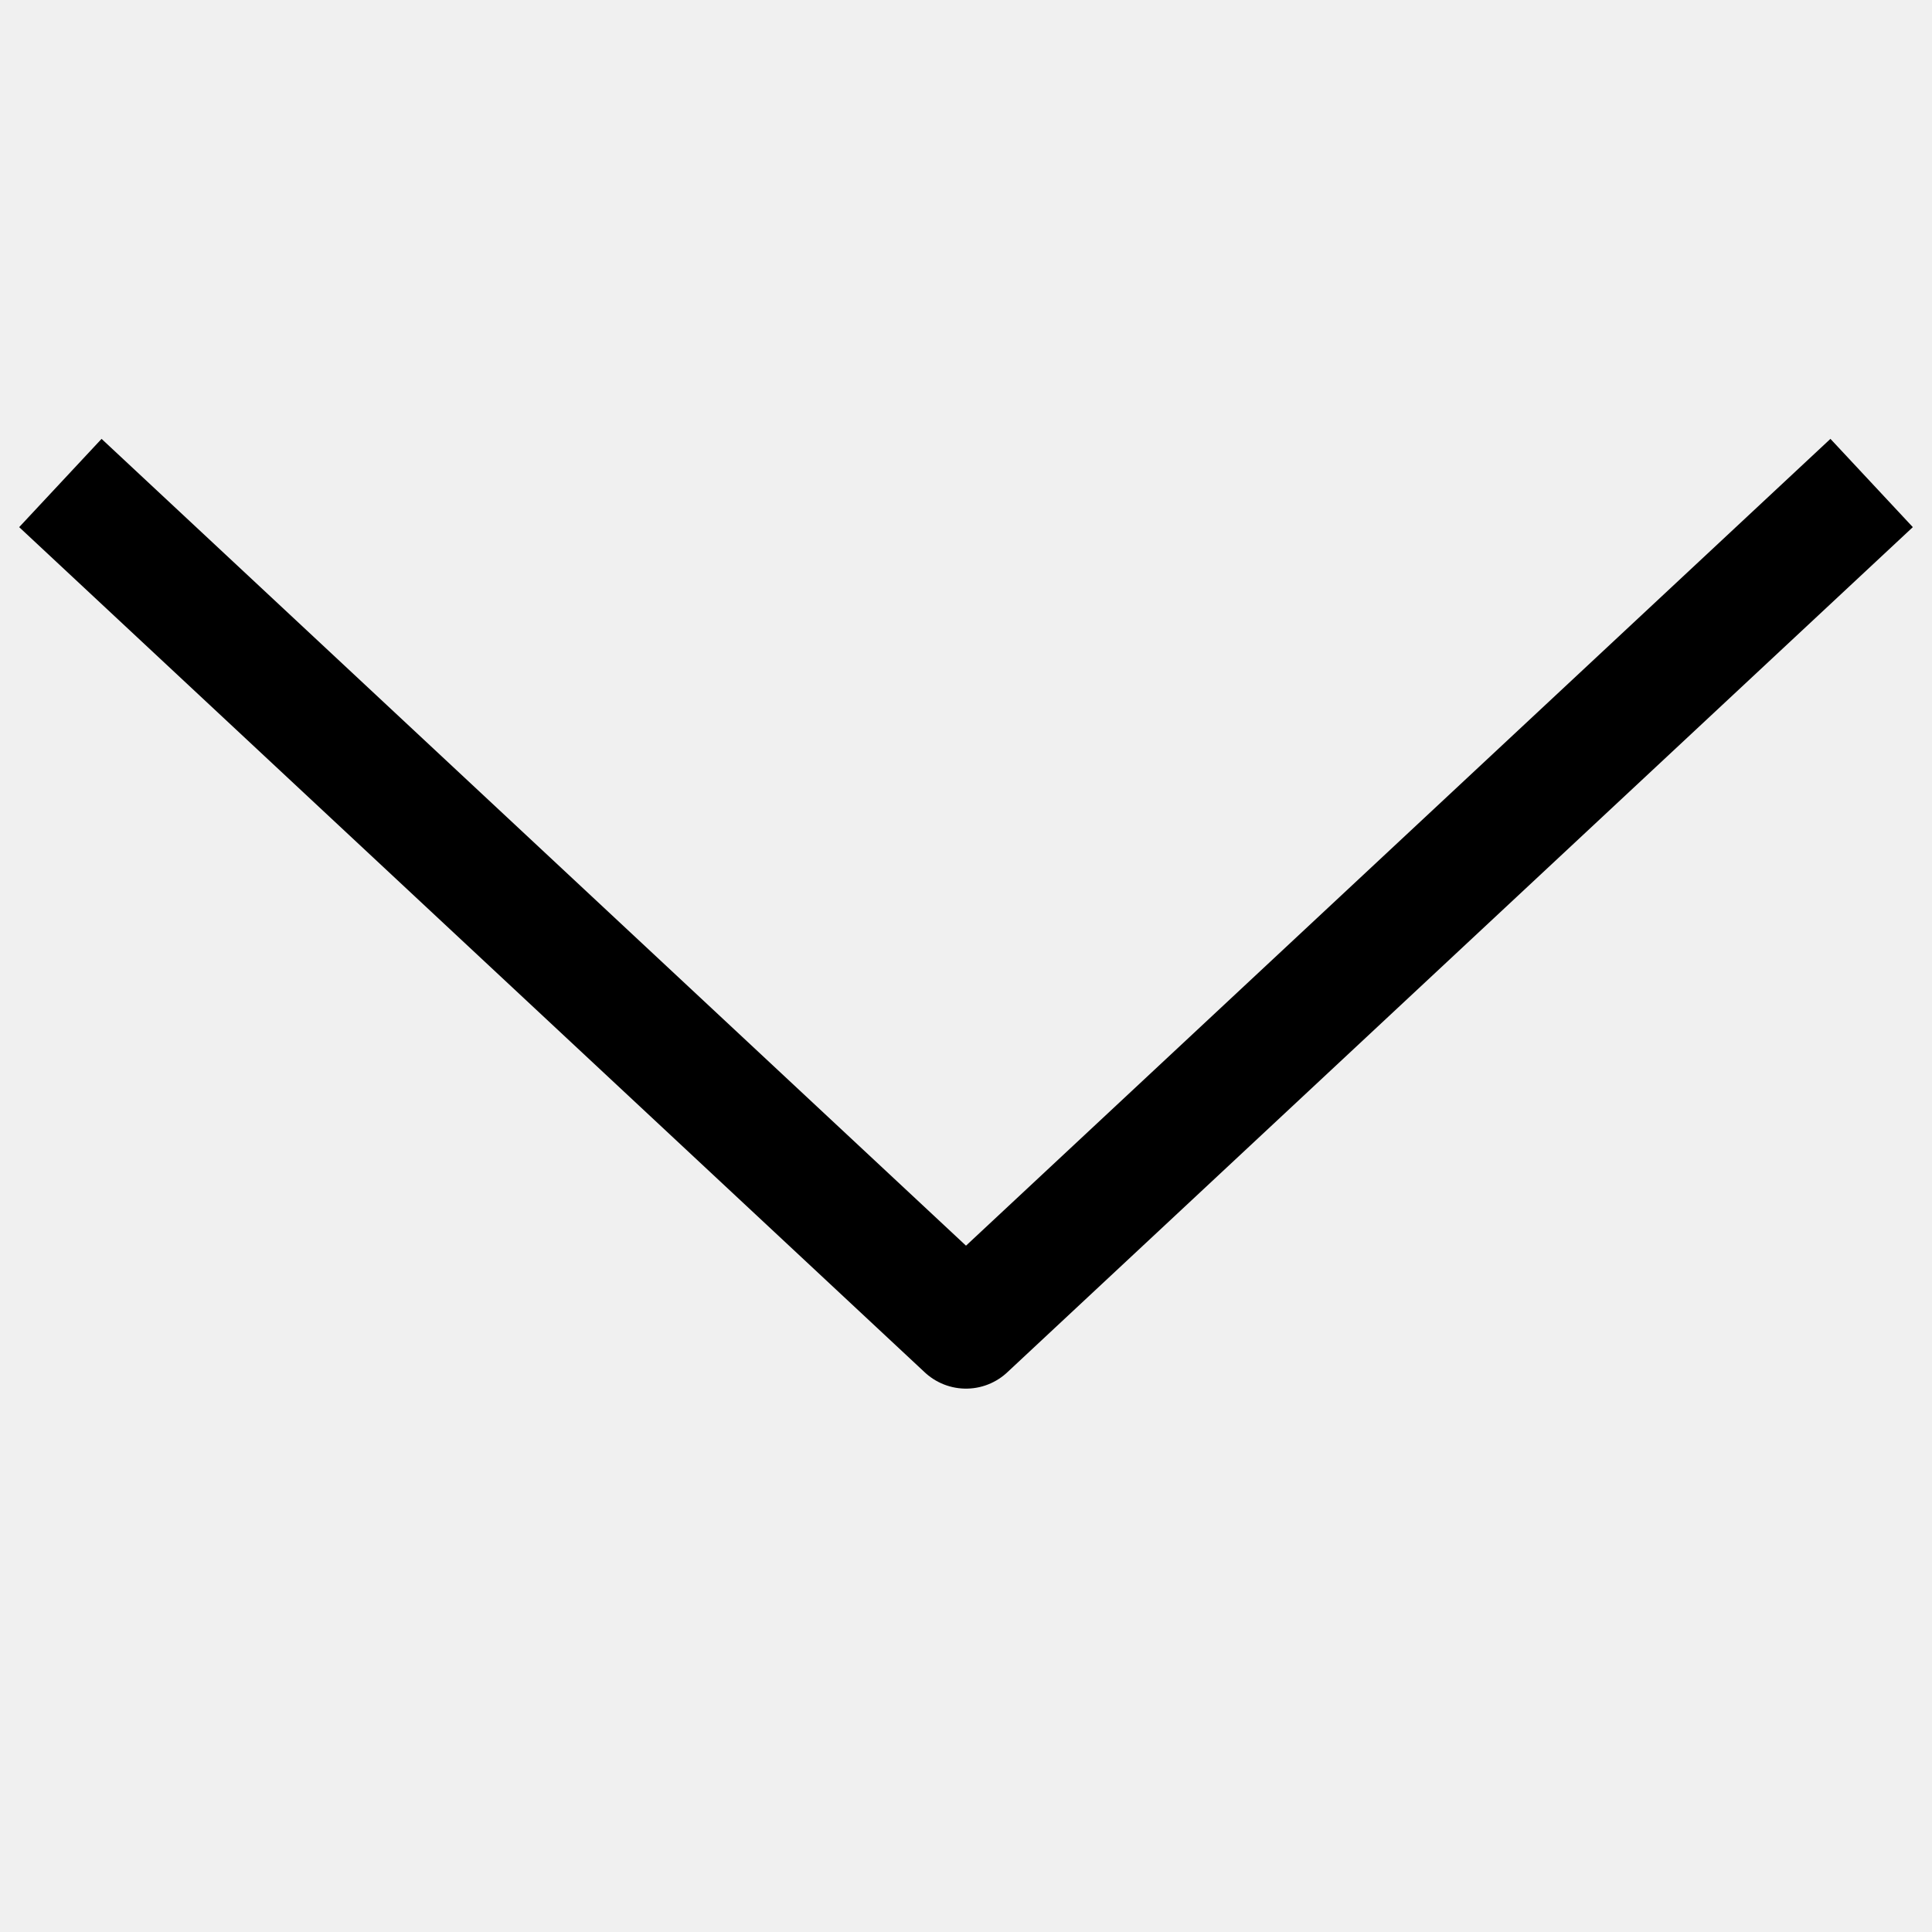
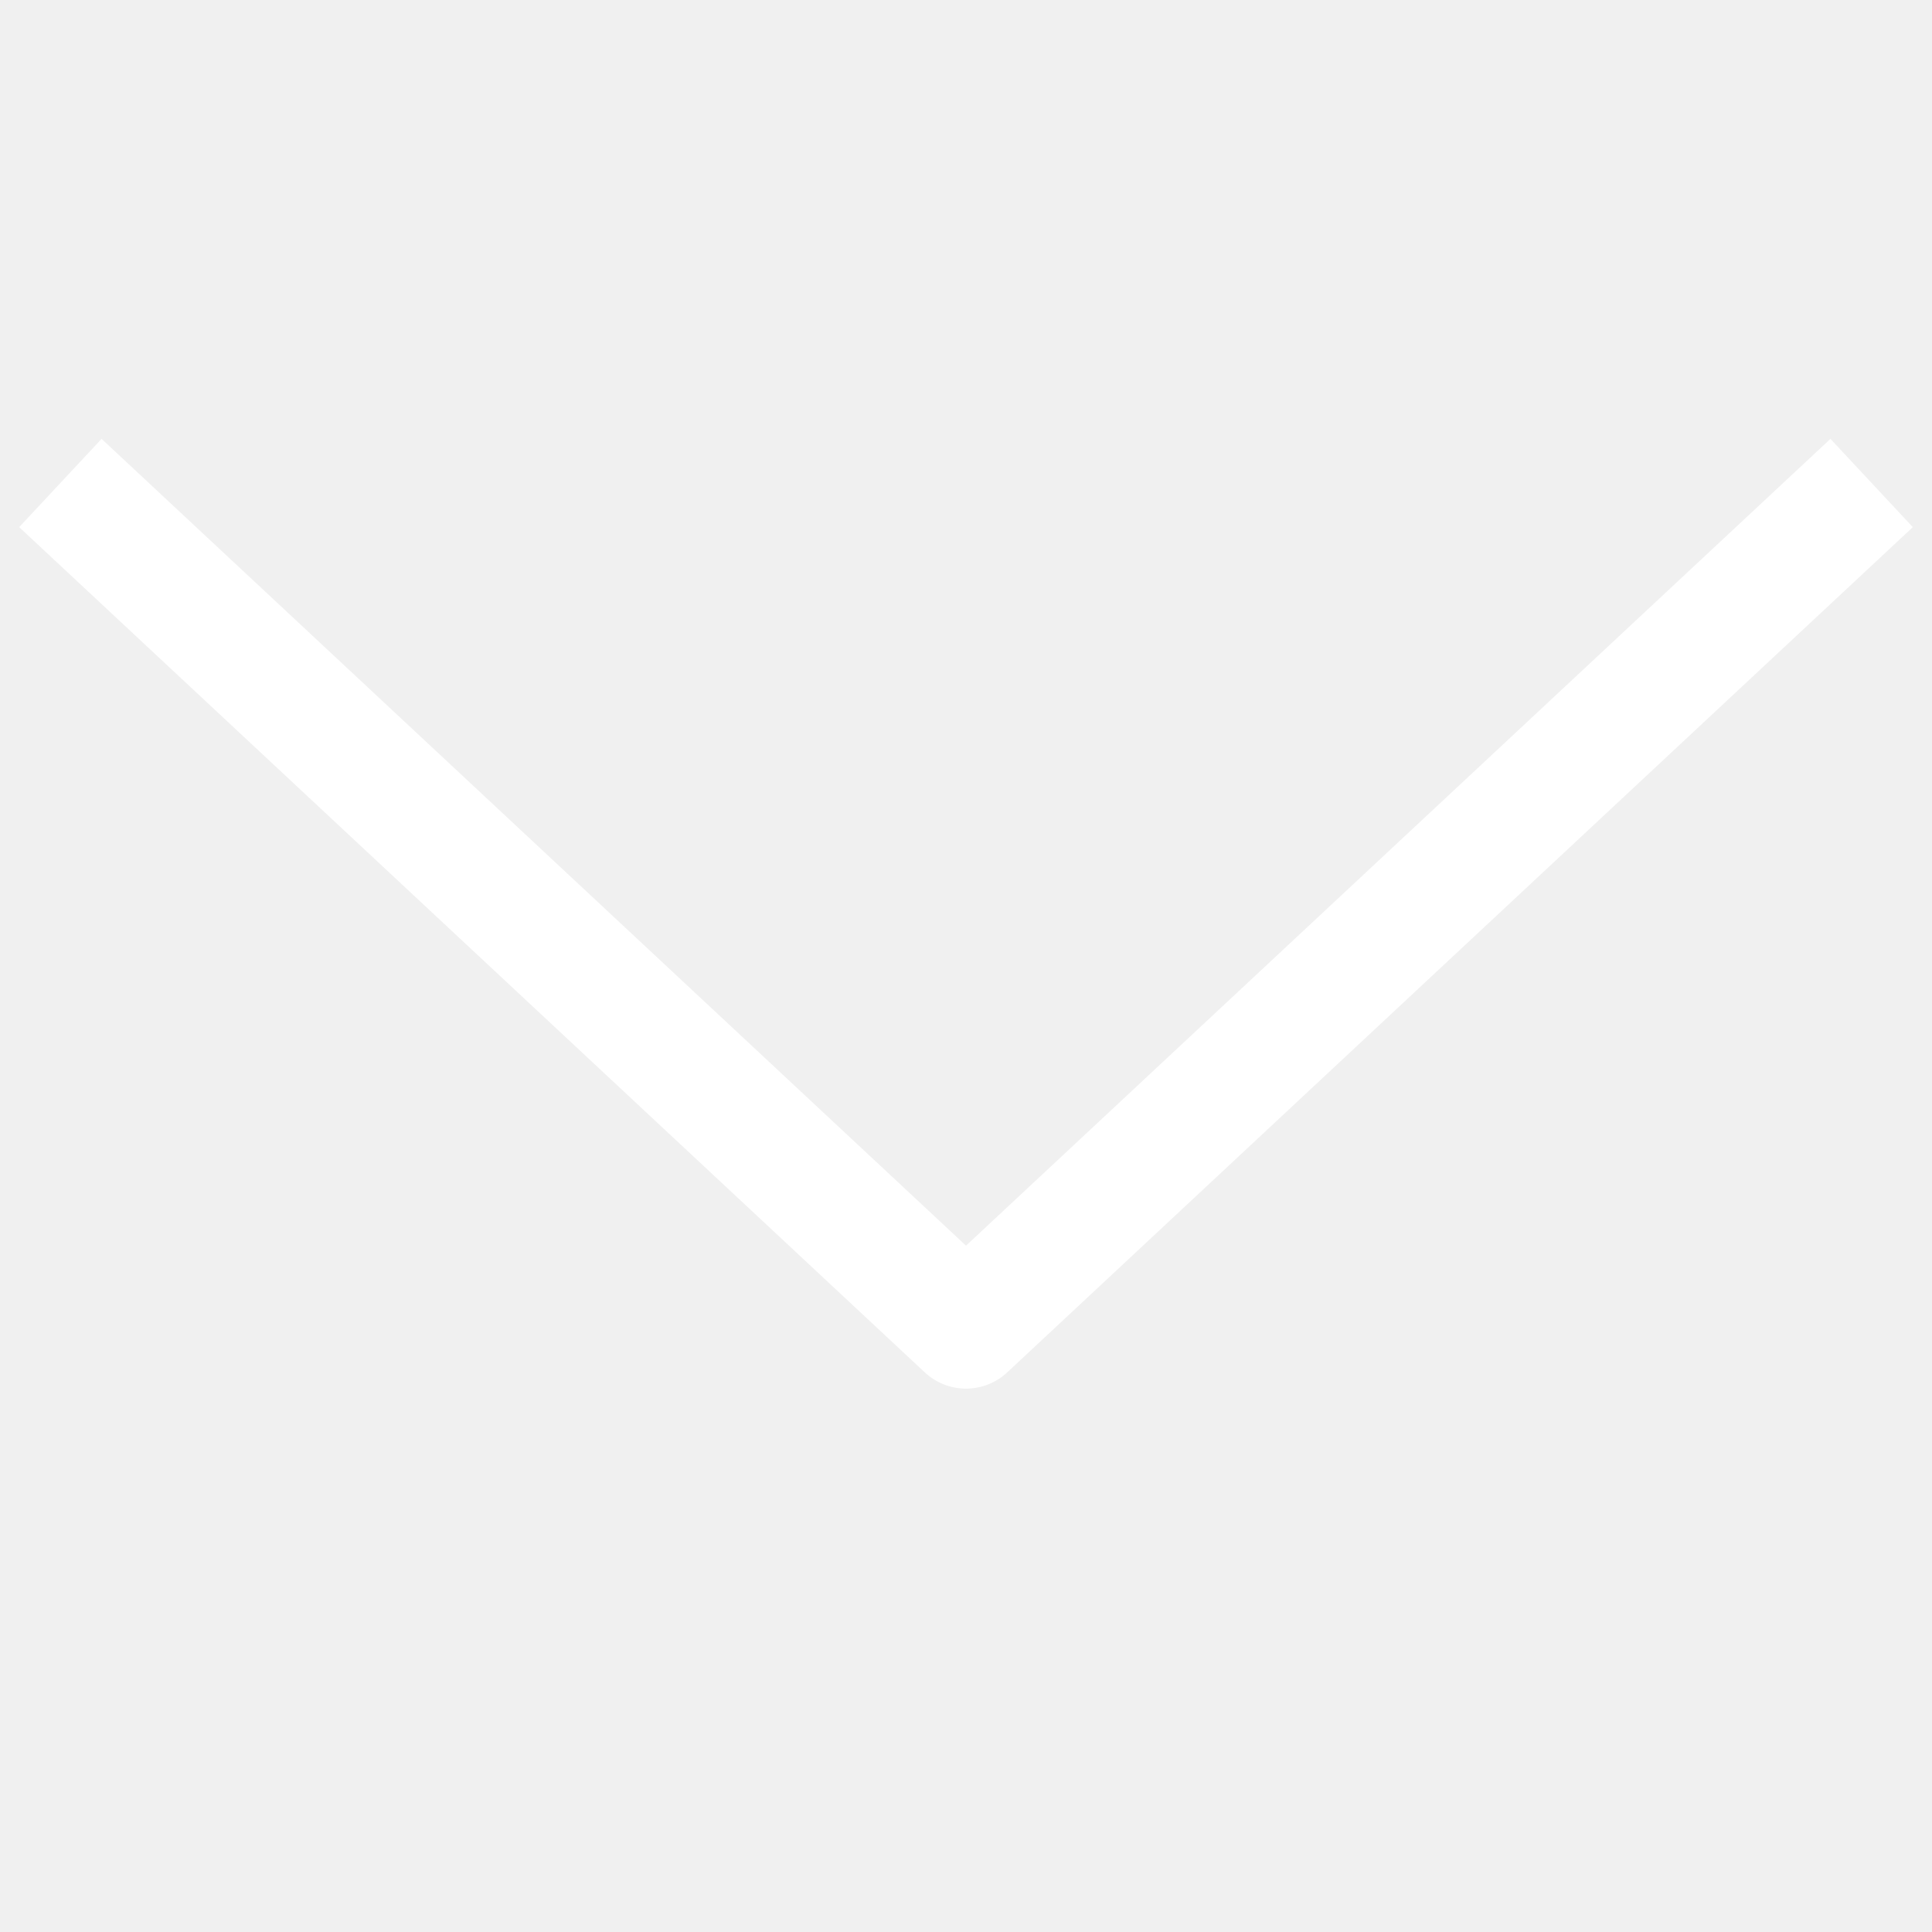
<svg xmlns="http://www.w3.org/2000/svg" viewBox="0 0 32 32">
  <defs>
-     <style>.cls-1{fill:none;stroke:#000;stroke-linejoin:round;stroke-width:2px;}</style>
+     <style>.cls-1{fill:none;stroke:white;stroke-linejoin:round;stroke-width:2px;}</style>
  </defs>
  <g data-name="442-Arrow down" id="_442-Arrow_down">
    <polyline class="cls-1" points="31 8 16 22 1 8" />
  </g>
</svg>
